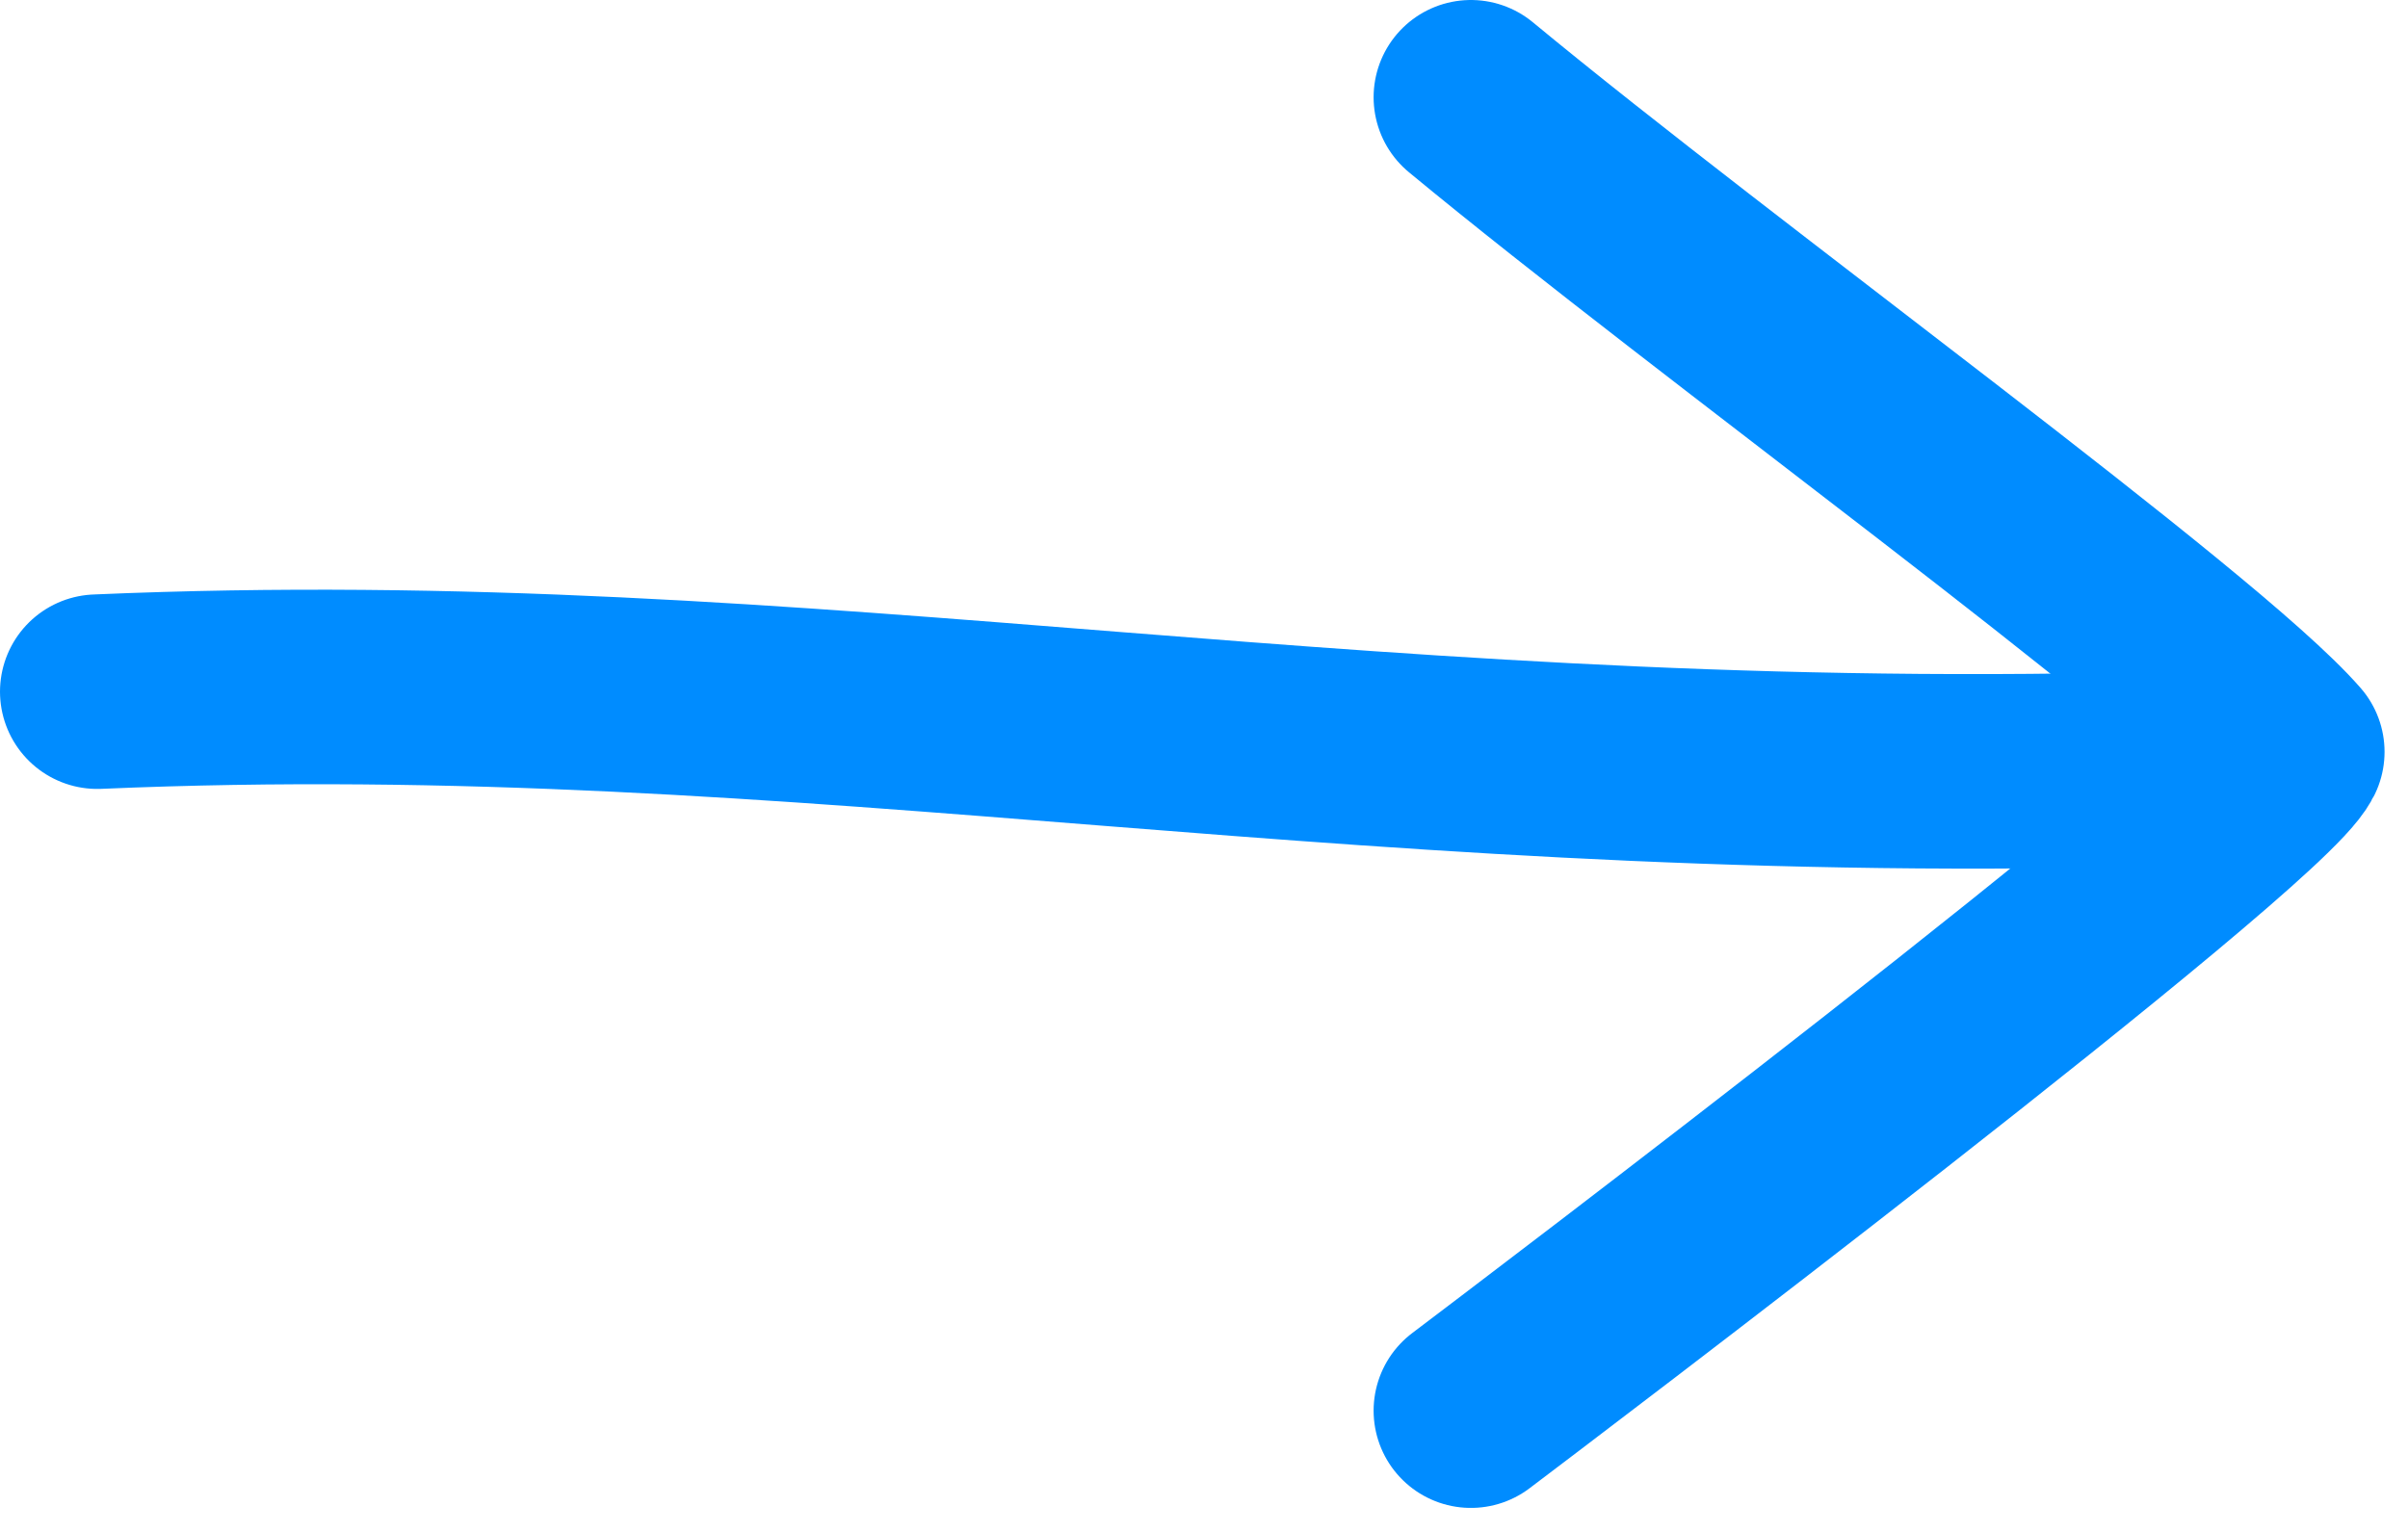
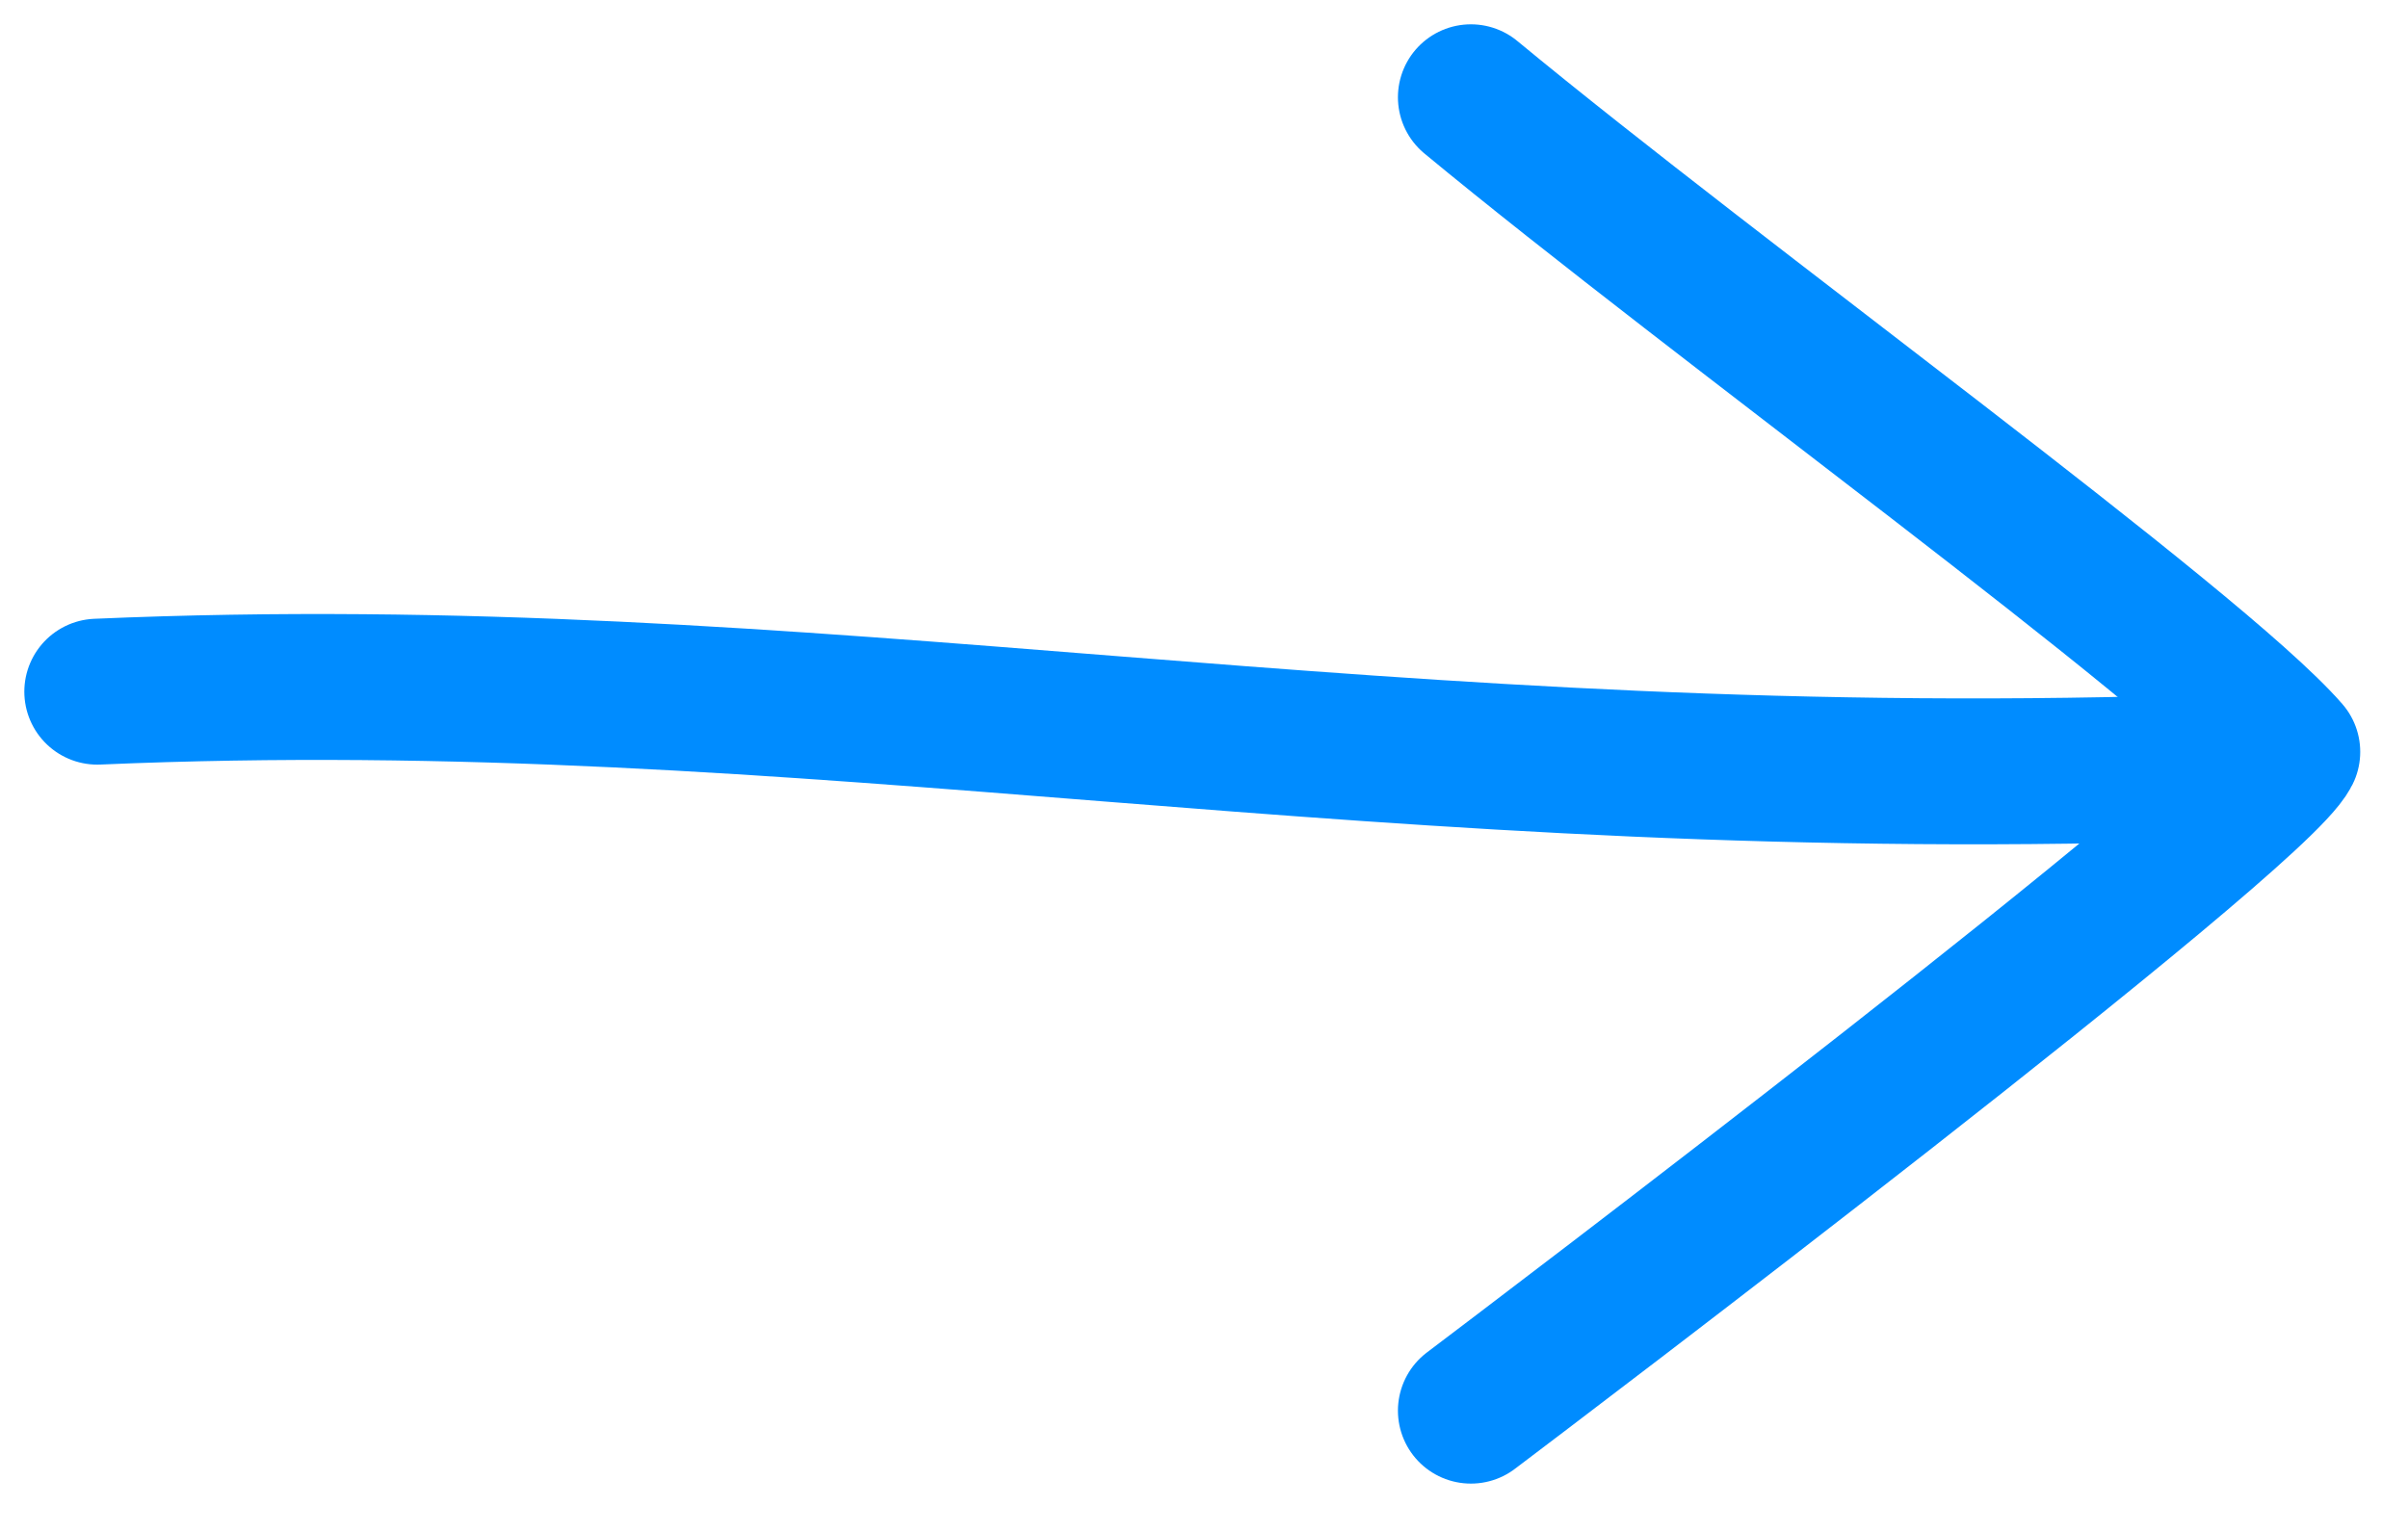
<svg xmlns="http://www.w3.org/2000/svg" width="99" height="63" viewBox="0 0 99 63" fill="none">
  <g id="case-03">
    <g id="C3 - 07 - 05 ÐÑÐ¾ÑÐµÑÑ">
      <g id="Frame 2147231894">
-         <path id="Vector 234257352" d="M60.473 4C70.595 12.375 90.237 26.559 94.036 30.92C92.644 33.664 62.704 56.327 60.473 58.013" stroke="#008CFF" stroke-width="8" stroke-linecap="round" stroke-linejoin="round" />
-         <path id="Vector 234257353" d="M4 28.445C33.871 27.154 56.375 32.803 91.479 31.536" stroke="#008CFF" stroke-width="8" stroke-linecap="round" stroke-linejoin="round" />
+         <path id="Vector 234257352" d="M60.473 4C70.595 12.375 90.237 26.559 94.036 30.92C92.644 33.664 62.704 56.327 60.473 58.013" stroke="#008CFF" stroke-width="6" stroke-linecap="round" stroke-linejoin="round" />
+         <path id="Vector 234257353" d="M4 28.445C33.871 27.154 56.375 32.803 91.479 31.536" stroke="#008CFF" stroke-width="6" stroke-linecap="round" stroke-linejoin="round" />
      </g>
    </g>
  </g>
</svg>
